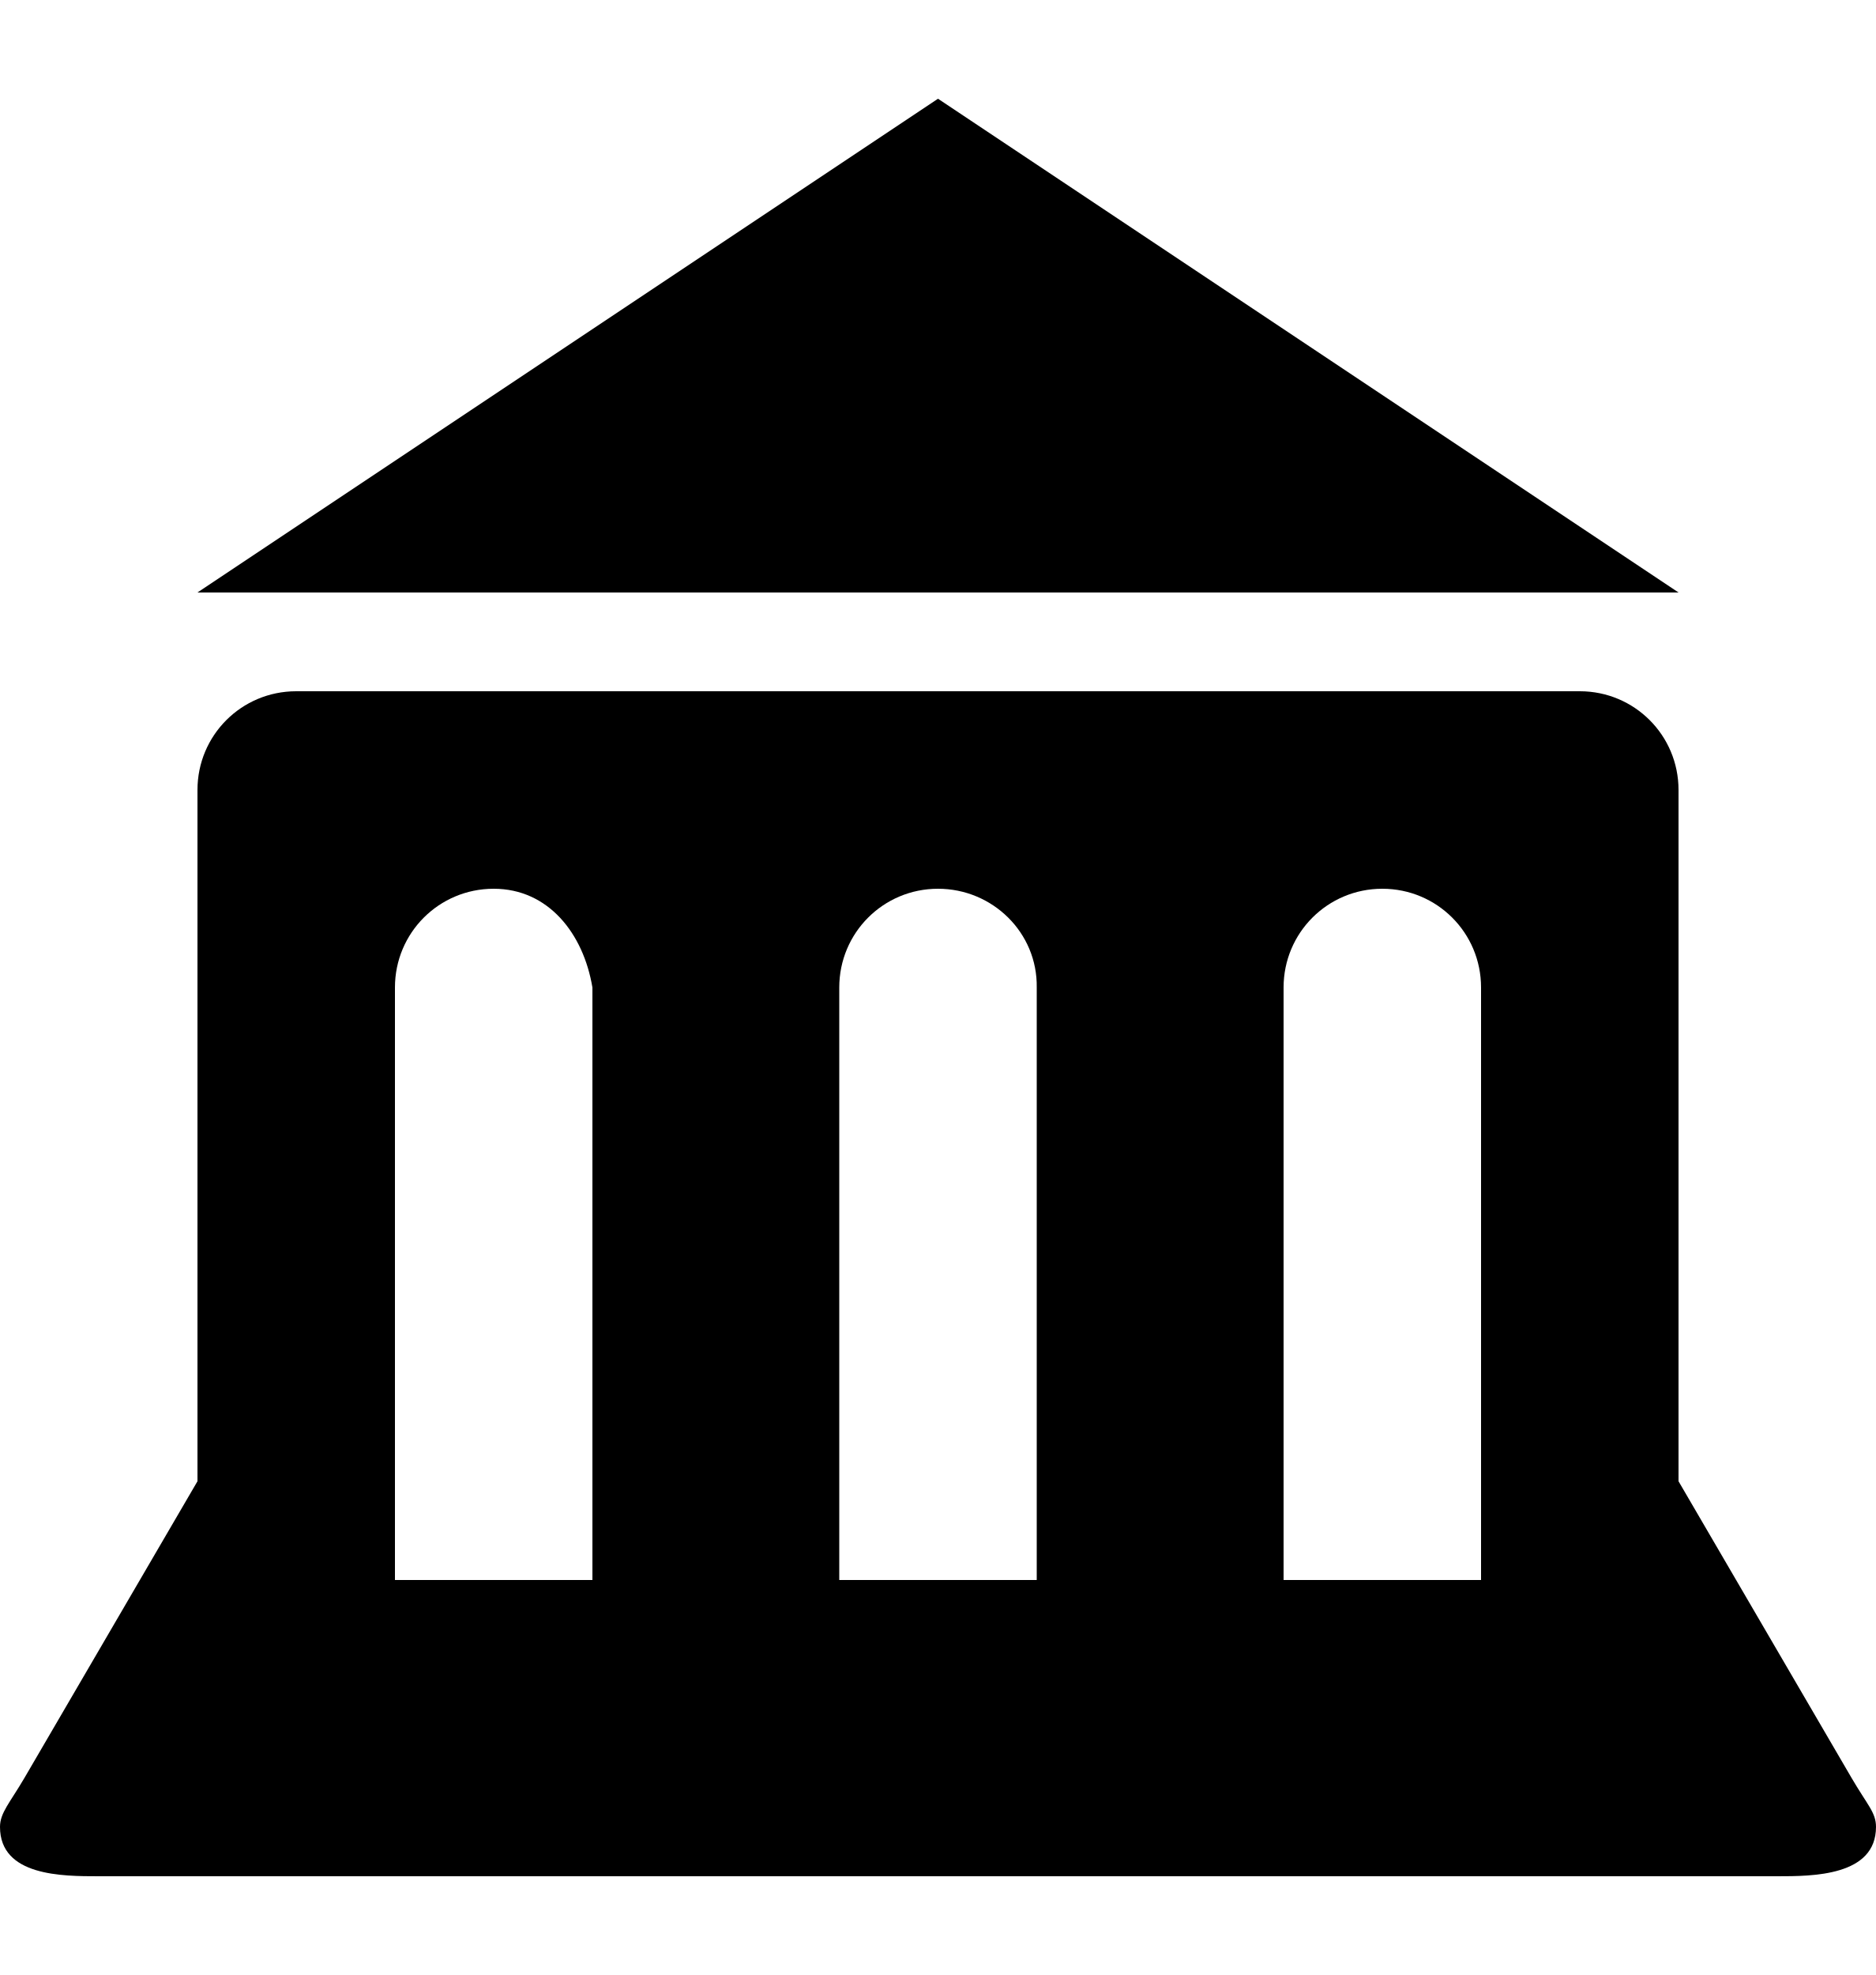
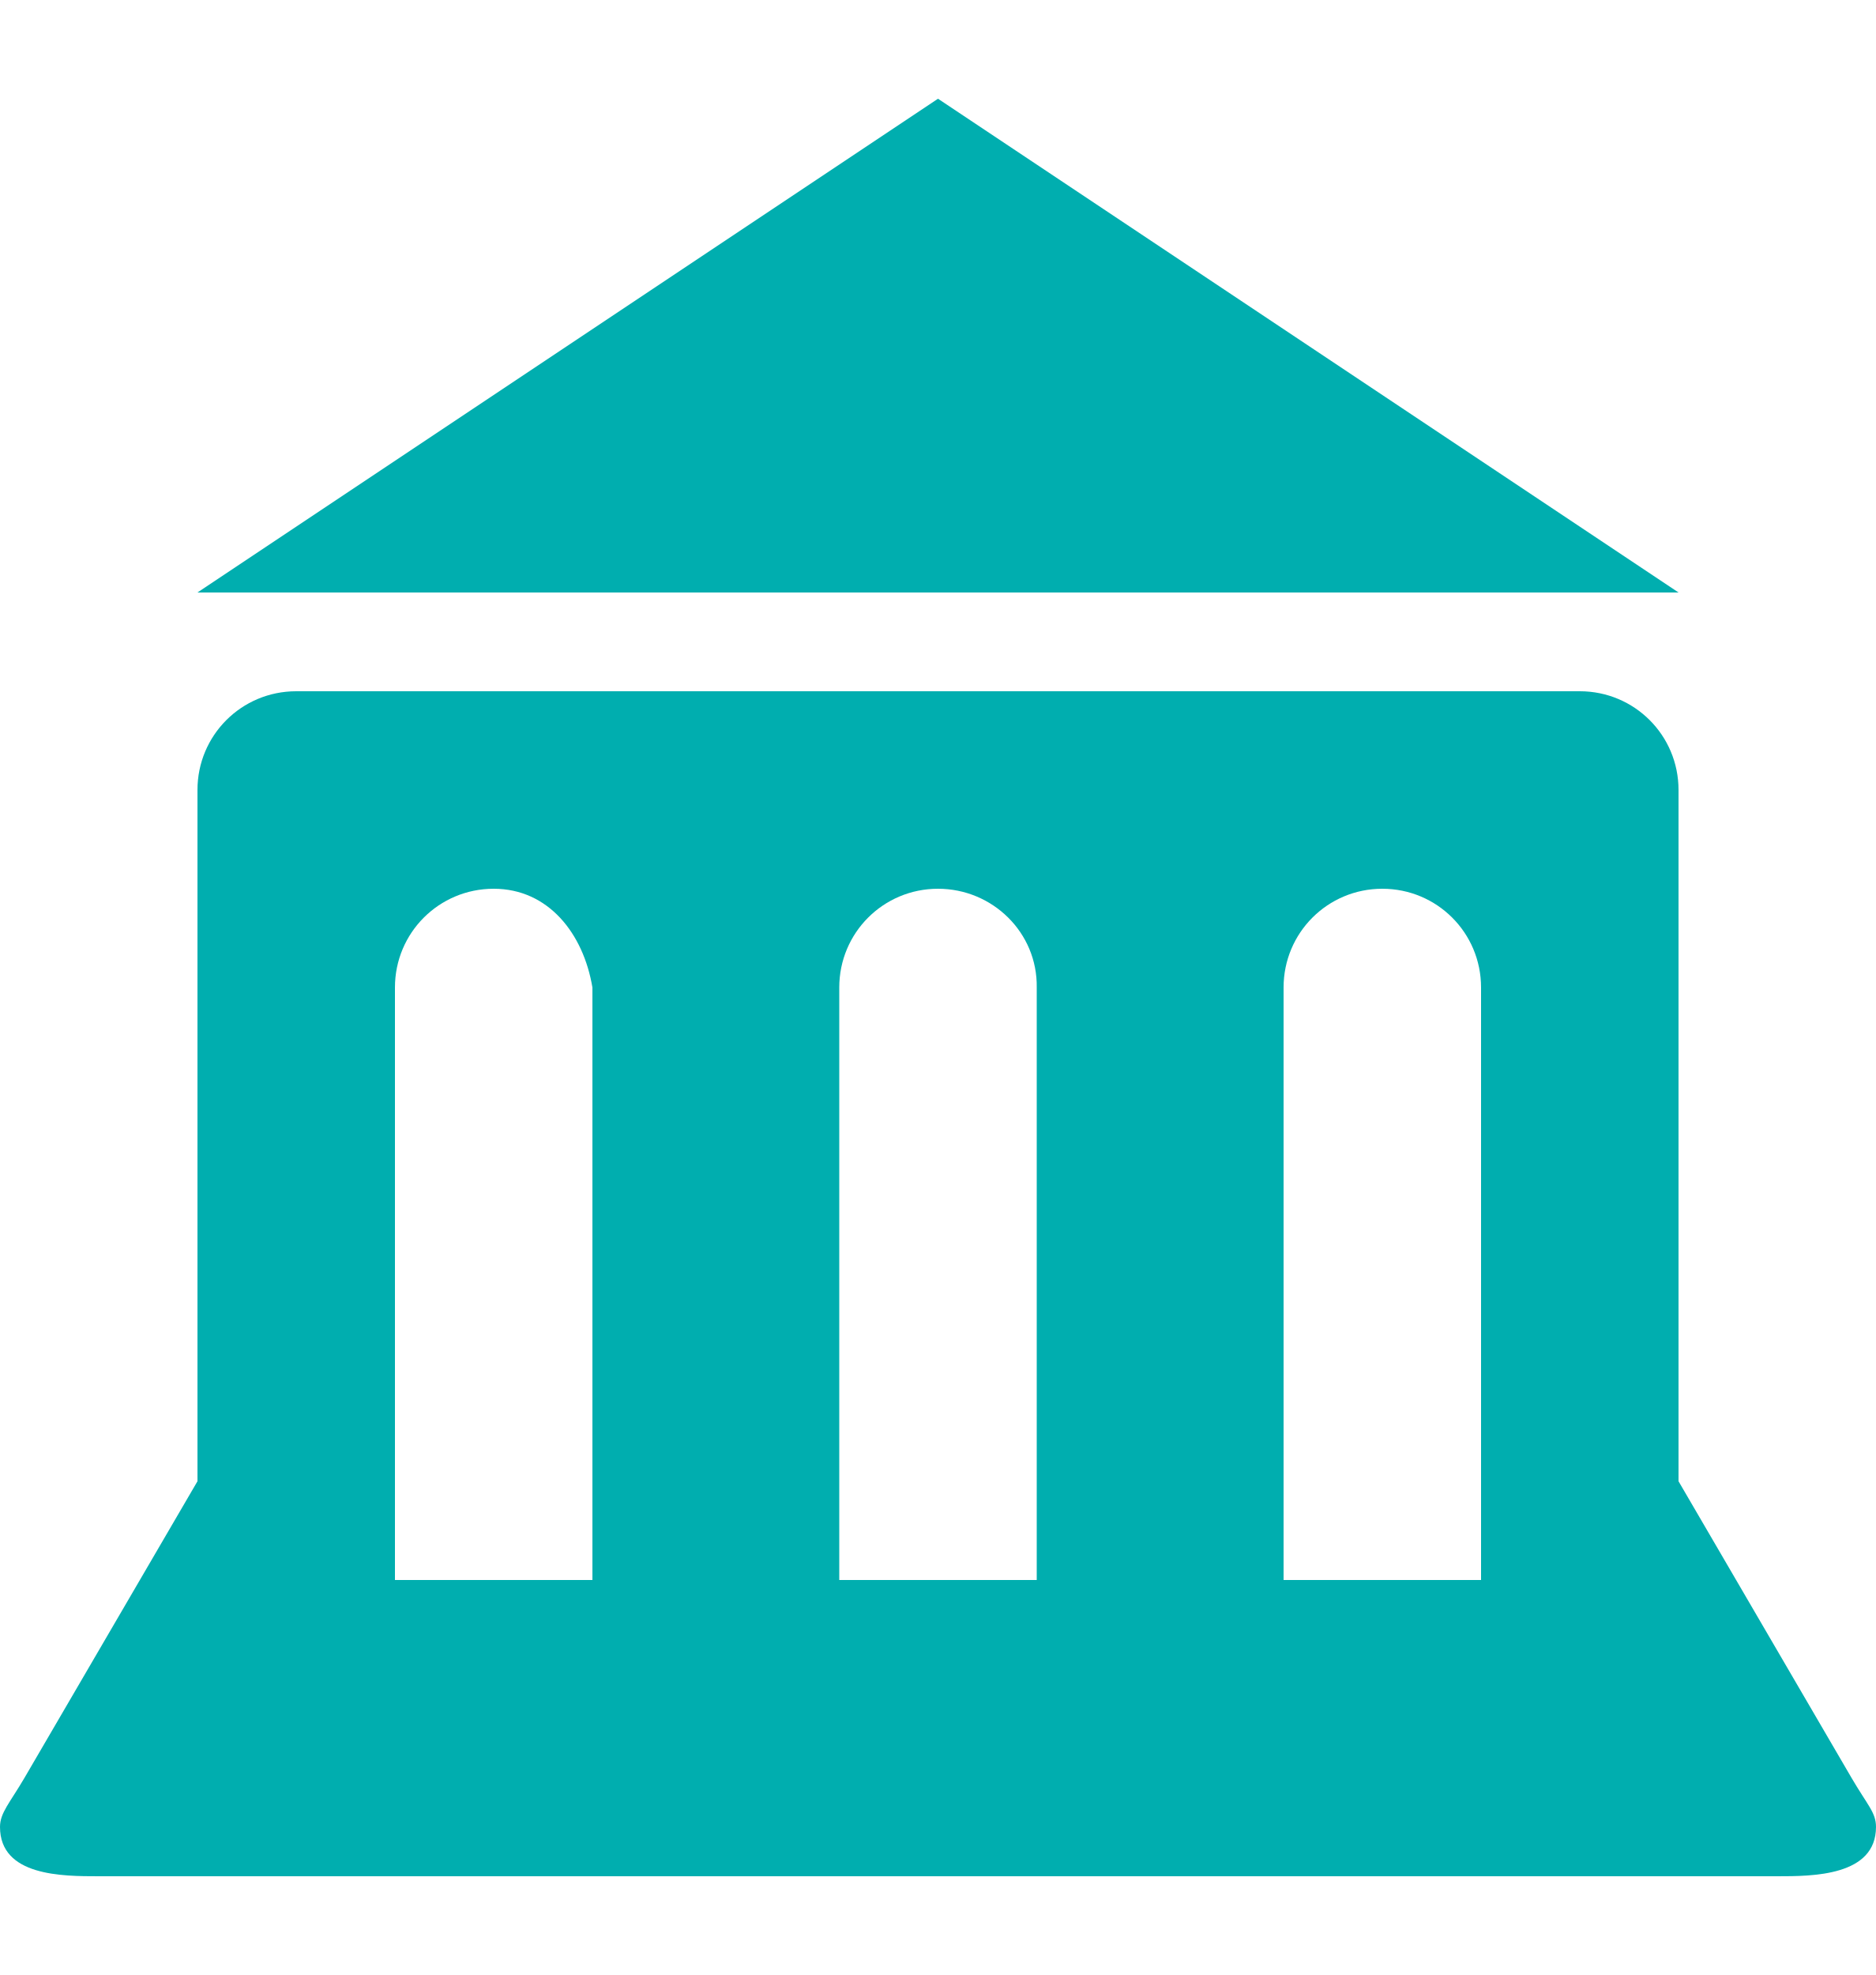
<svg xmlns="http://www.w3.org/2000/svg" width="950" height="1000">
-   <path d="M475 50l-375 250l750 0zm-325 300c-27.701 0 -50 22.3 -50 50l0 350l-87.5 150c-7.417 12.715 -12.5 17.834 -12.5 25 0 25 31.583 25 50 25l850 0c17.749 0 50 0 50 -25 0 -7.31 -4.33 -10.994 -12.5 -25l-87.5 -150l0 -350c0 -27.7 -22.3 -50 -50 -50zm100 100c27.7 0 45.446 22.674 50 49.999l0 300l-100 0l0 -300c0 -27.7 22.3 -49.999 50 -49.999zm225 0c27.7 0 50.434 22.304 50 49.999l0 300l-100 0l0 -300c0 -27.7 22.3 -49.999 50 -49.999zm225 0c27.7 0 50 22.3 50 49.999l0 300l-100 0l0 -300c0 -27.7 22.3 -49.999 50 -49.999z" color="#000" overflow="visible" enable-background="accumulate" fill="#000000" />
+   <path d="M475 50l-375 250l750 0zm-325 300c-27.701 0 -50 22.3 -50 50l0 350l-87.5 150c-7.417 12.715 -12.5 17.834 -12.5 25 0 25 31.583 25 50 25l850 0c17.749 0 50 0 50 -25 0 -7.31 -4.33 -10.994 -12.5 -25l-87.5 -150l0 -350c0 -27.7 -22.3 -50 -50 -50zm100 100c27.7 0 45.446 22.674 50 49.999l0 300l-100 0l0 -300c0 -27.7 22.3 -49.999 50 -49.999zm225 0c27.7 0 50.434 22.304 50 49.999l0 300l-100 0l0 -300c0 -27.7 22.3 -49.999 50 -49.999zm225 0c27.7 0 50 22.3 50 49.999l0 300l-100 0l0 -300c0 -27.7 22.3 -49.999 50 -49.999z" color="#000" overflow="visible" enable-background="accumulate" fill="#00aeaf" />
</svg>
